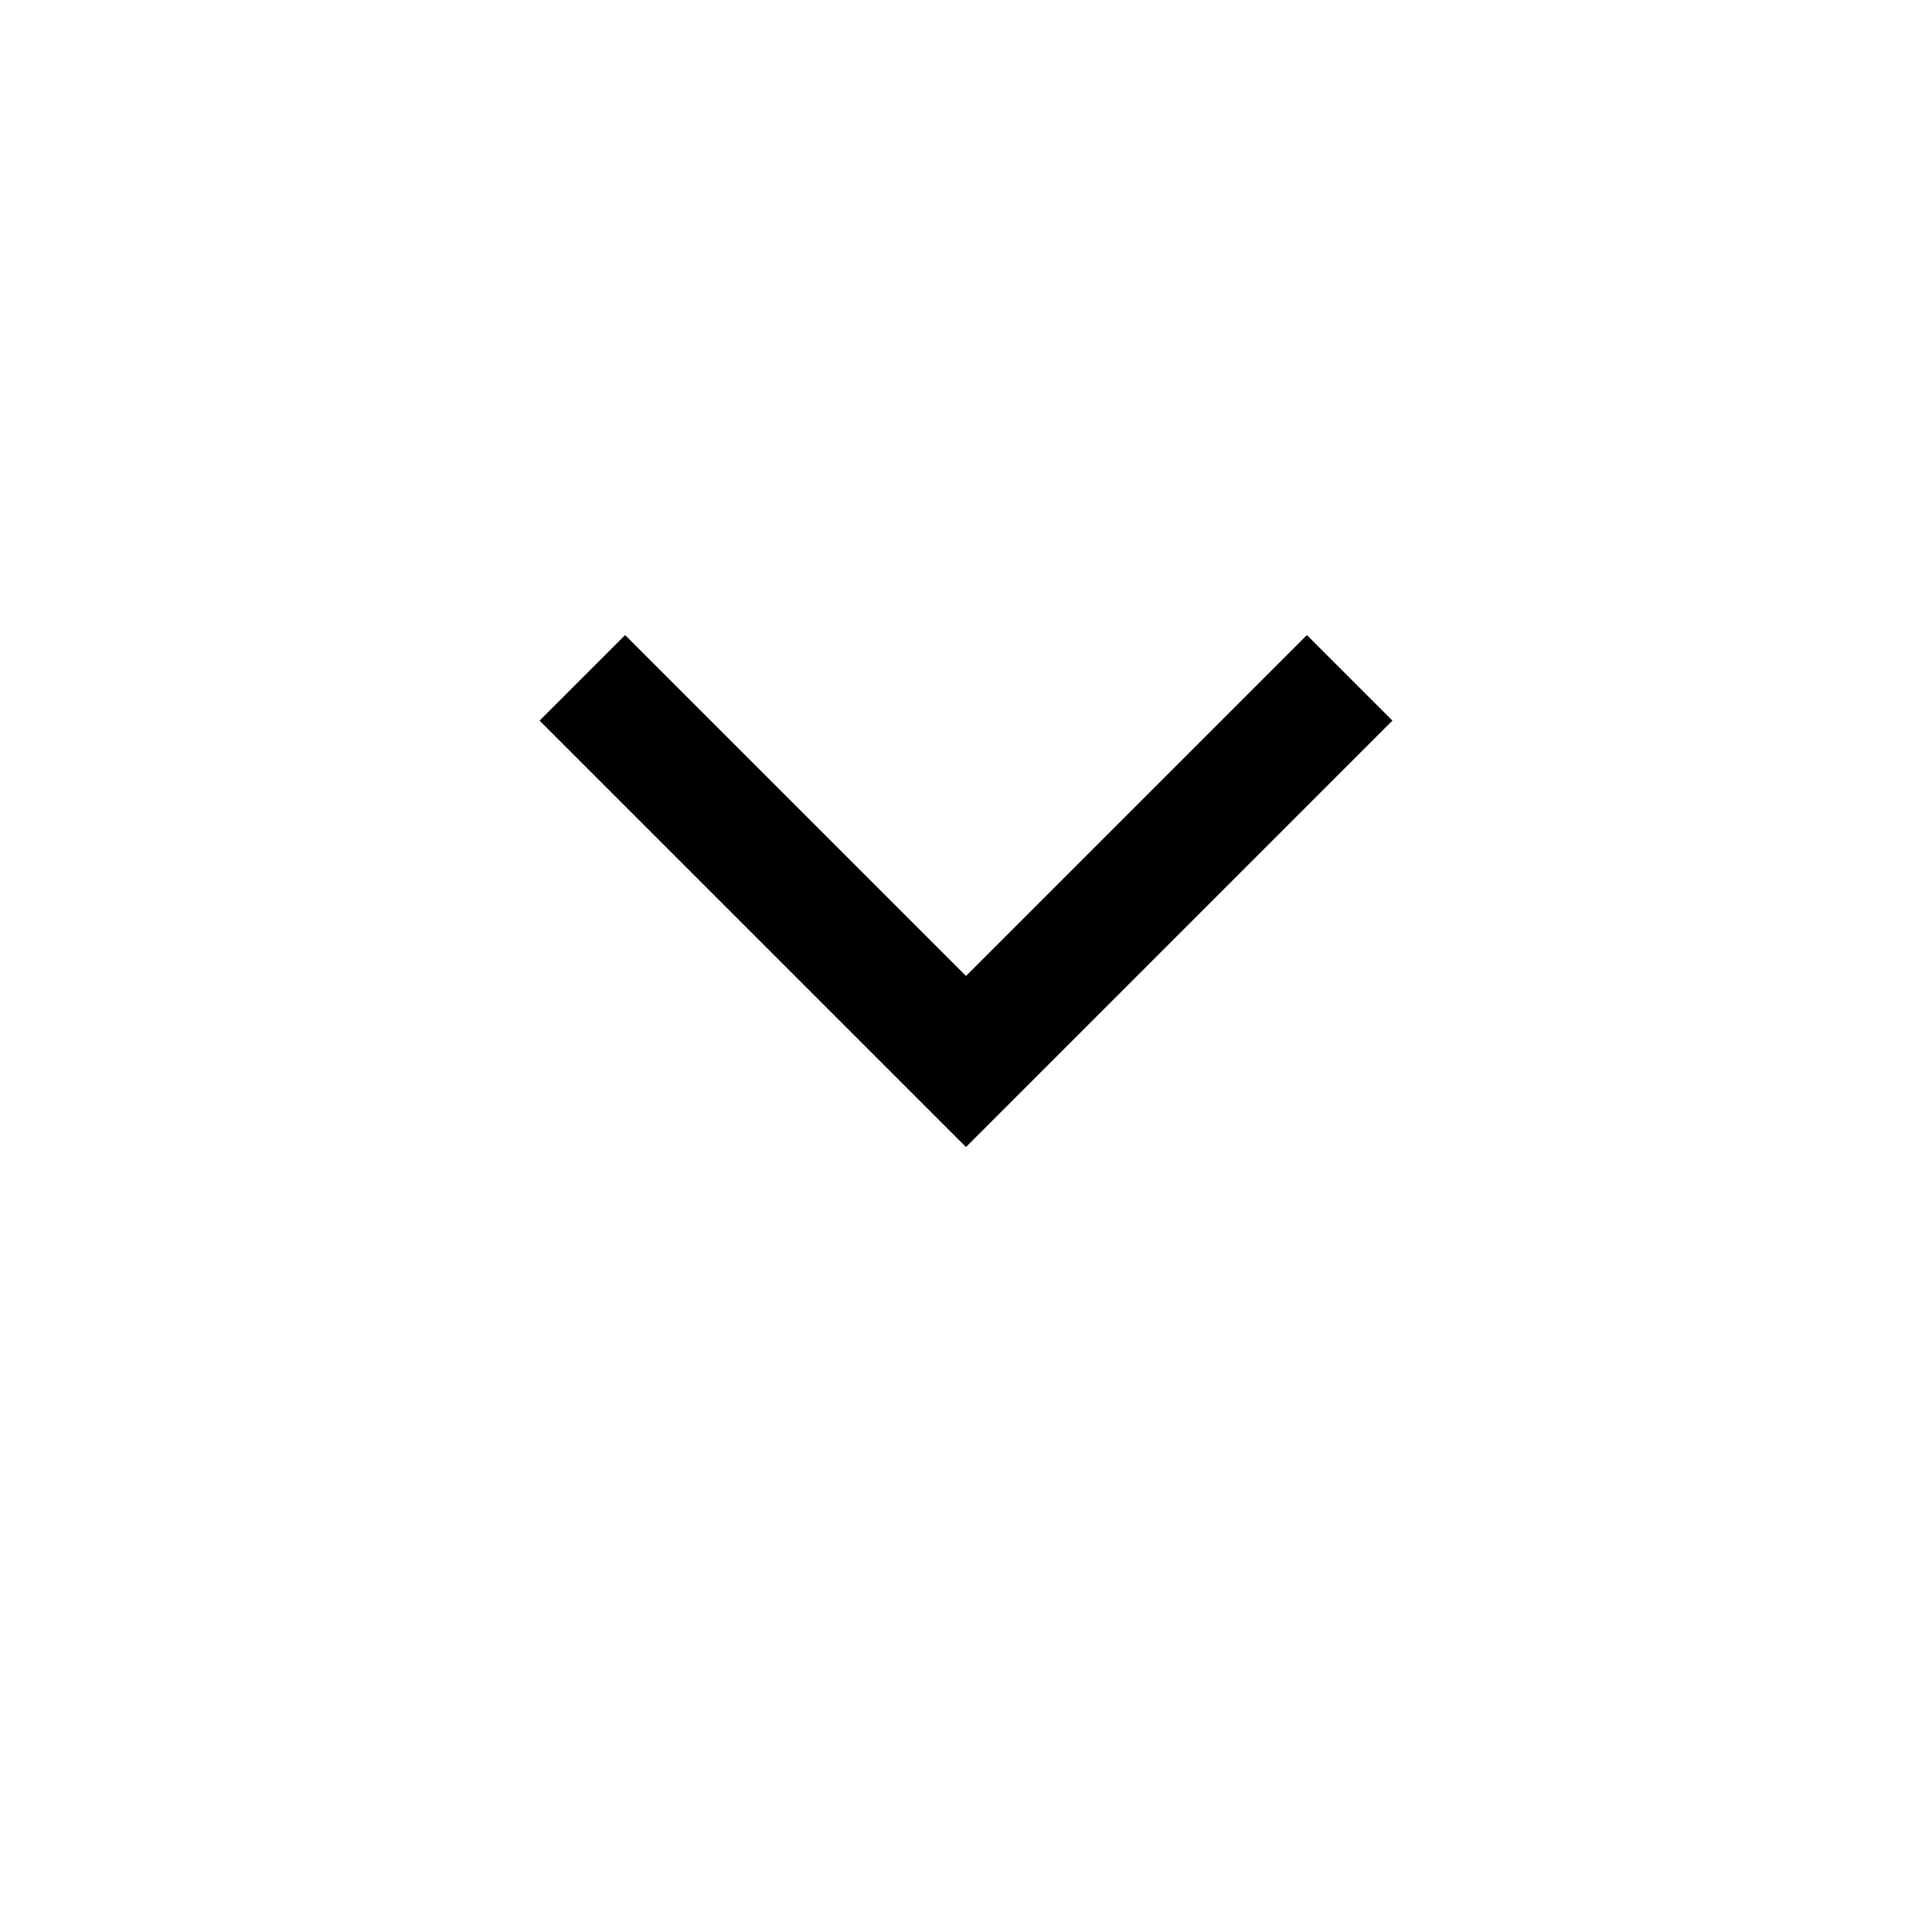
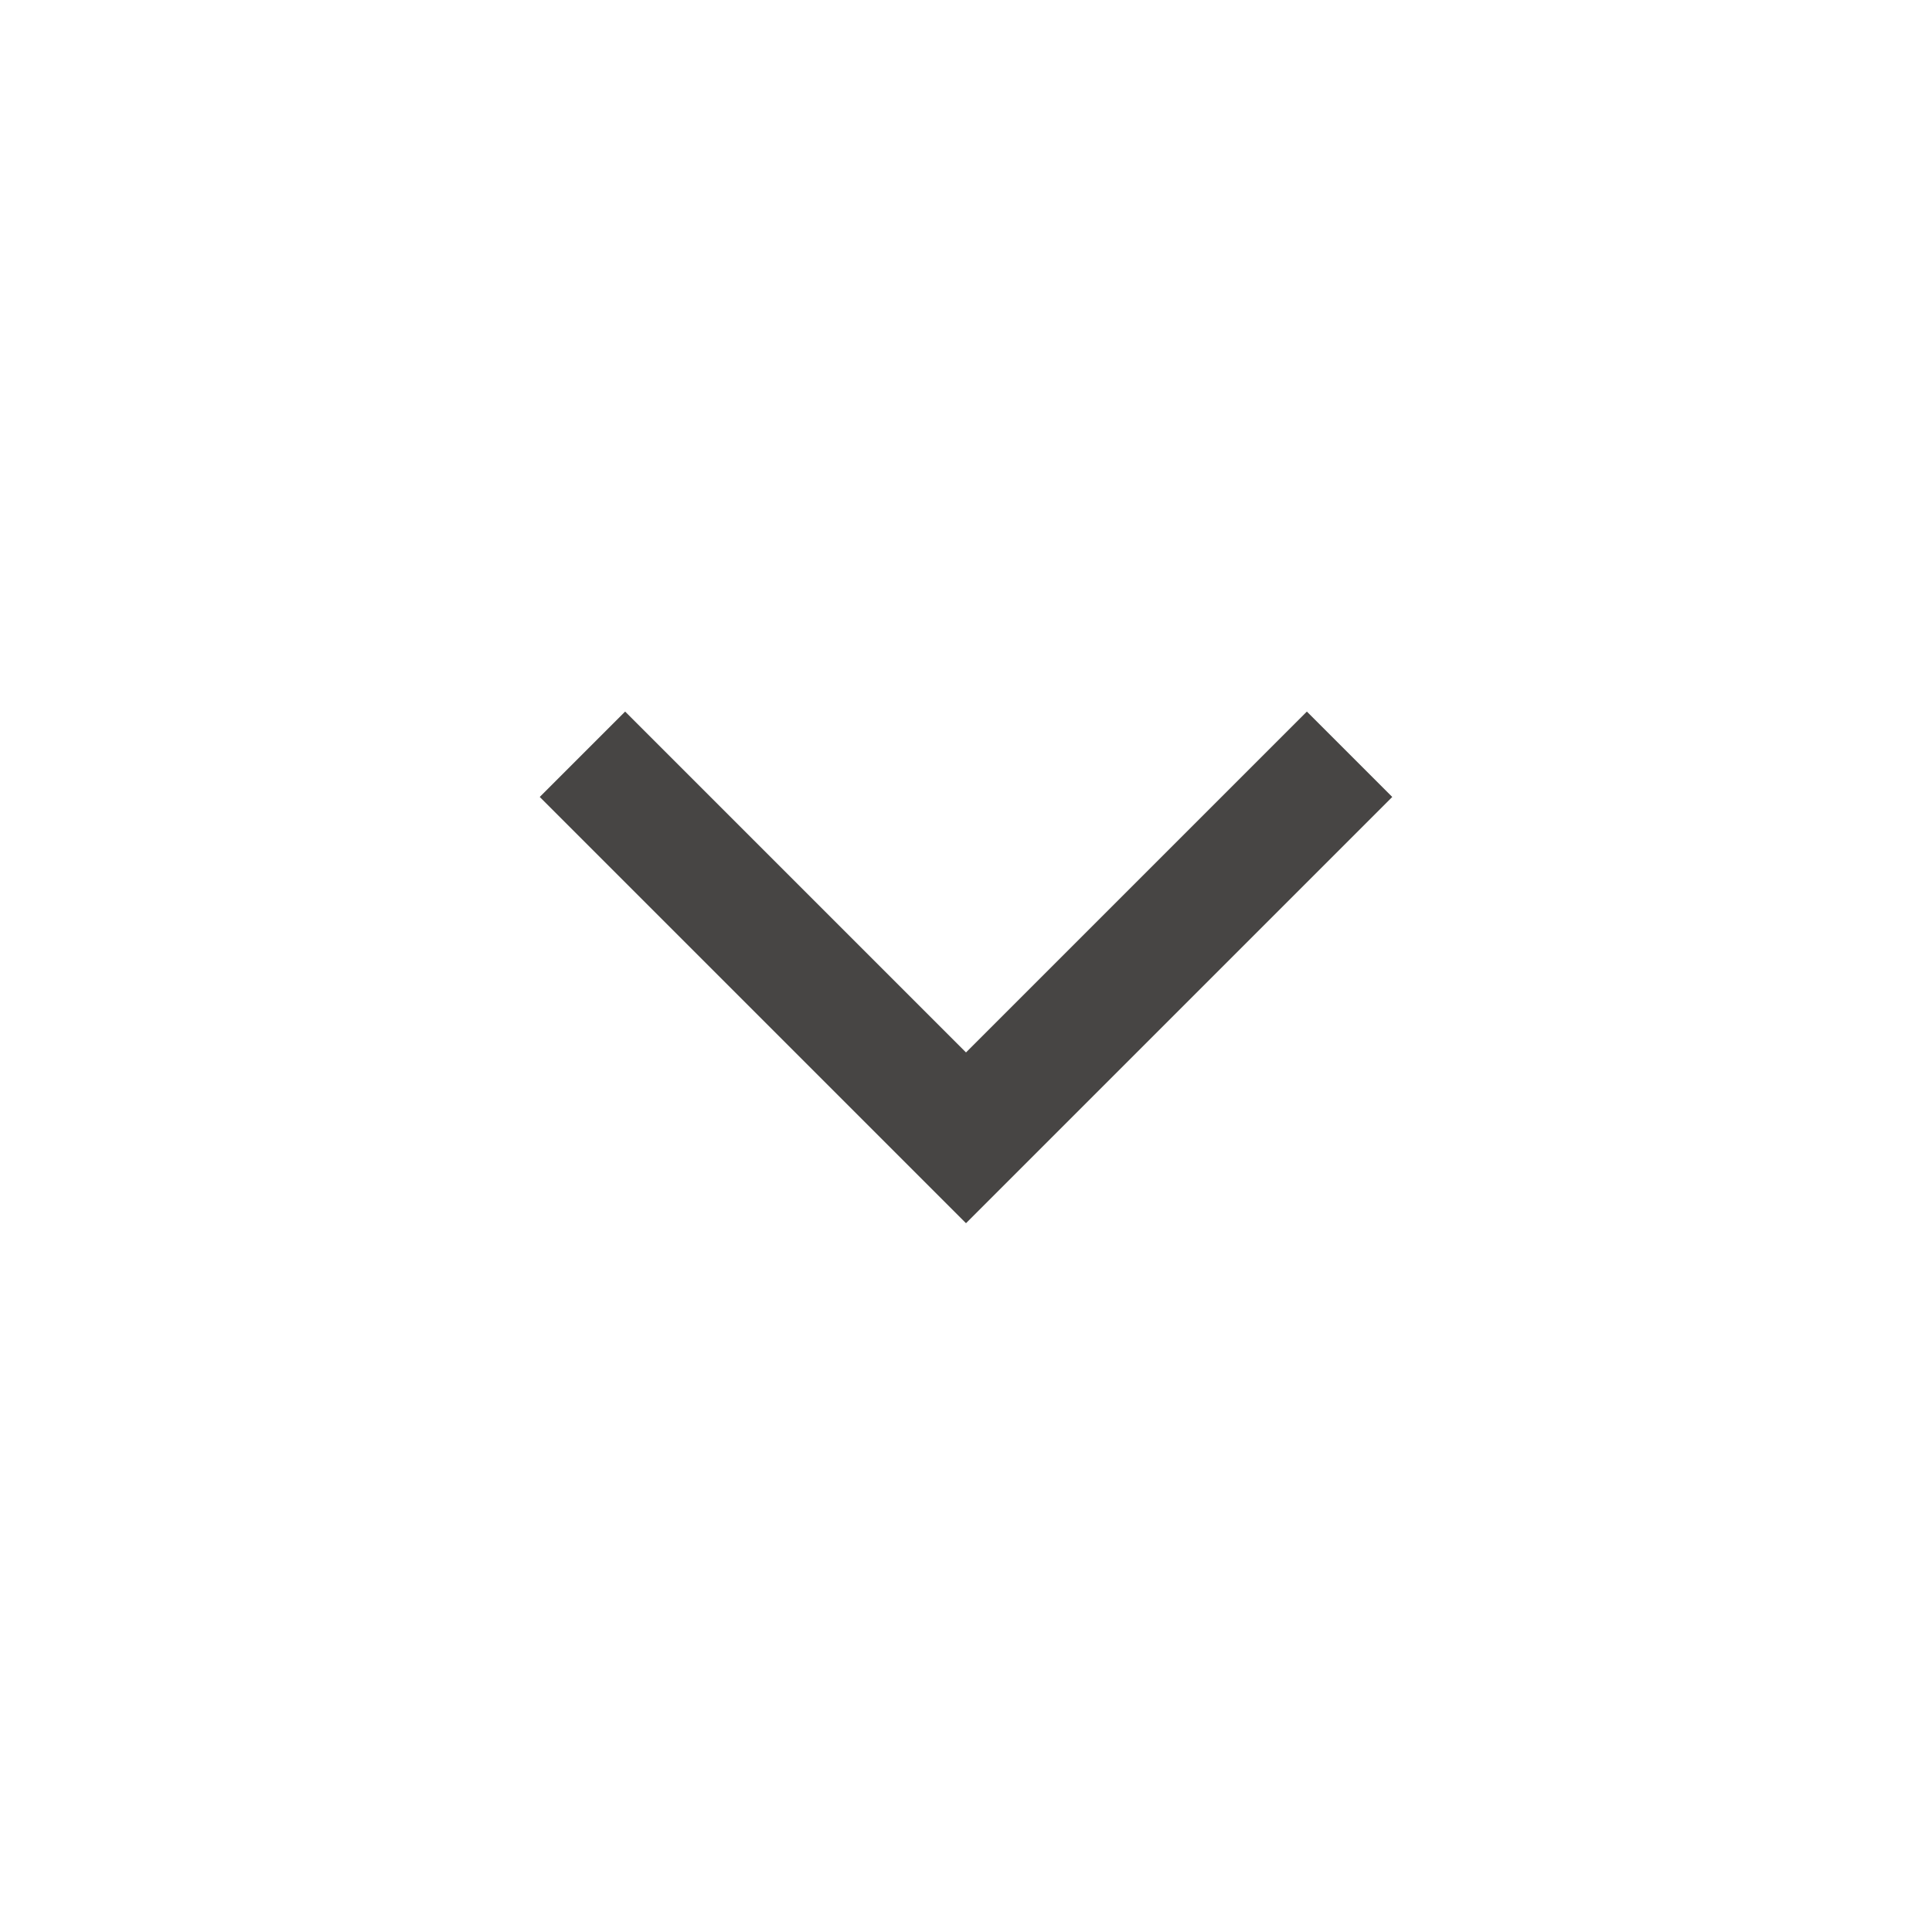
<svg xmlns="http://www.w3.org/2000/svg" width="100%" height="100%" viewBox="0 0 32 32" version="1.1" xml:space="preserve" style="fill-rule:evenodd;clip-rule:evenodd;stroke-linecap:square;stroke-miterlimit:1.5;">
-   <g transform="matrix(0.526633,-0.526633,0.526633,0.526633,5.7024,14.107)">
-     <path d="M6.478,2.355L6.478,13.076L17.199,13.076" style="fill:rgb(235,235,235);fill-opacity:0;stroke:black;stroke-width:2.69px;" />
+   <g>
+     <path d="M10.354,13.2l5.646,5.646l5.646,-5.646" style="fill:#ebebeb;fill-opacity:0;stroke:#474544;stroke-width:2px;" />
  </g>
</svg>
